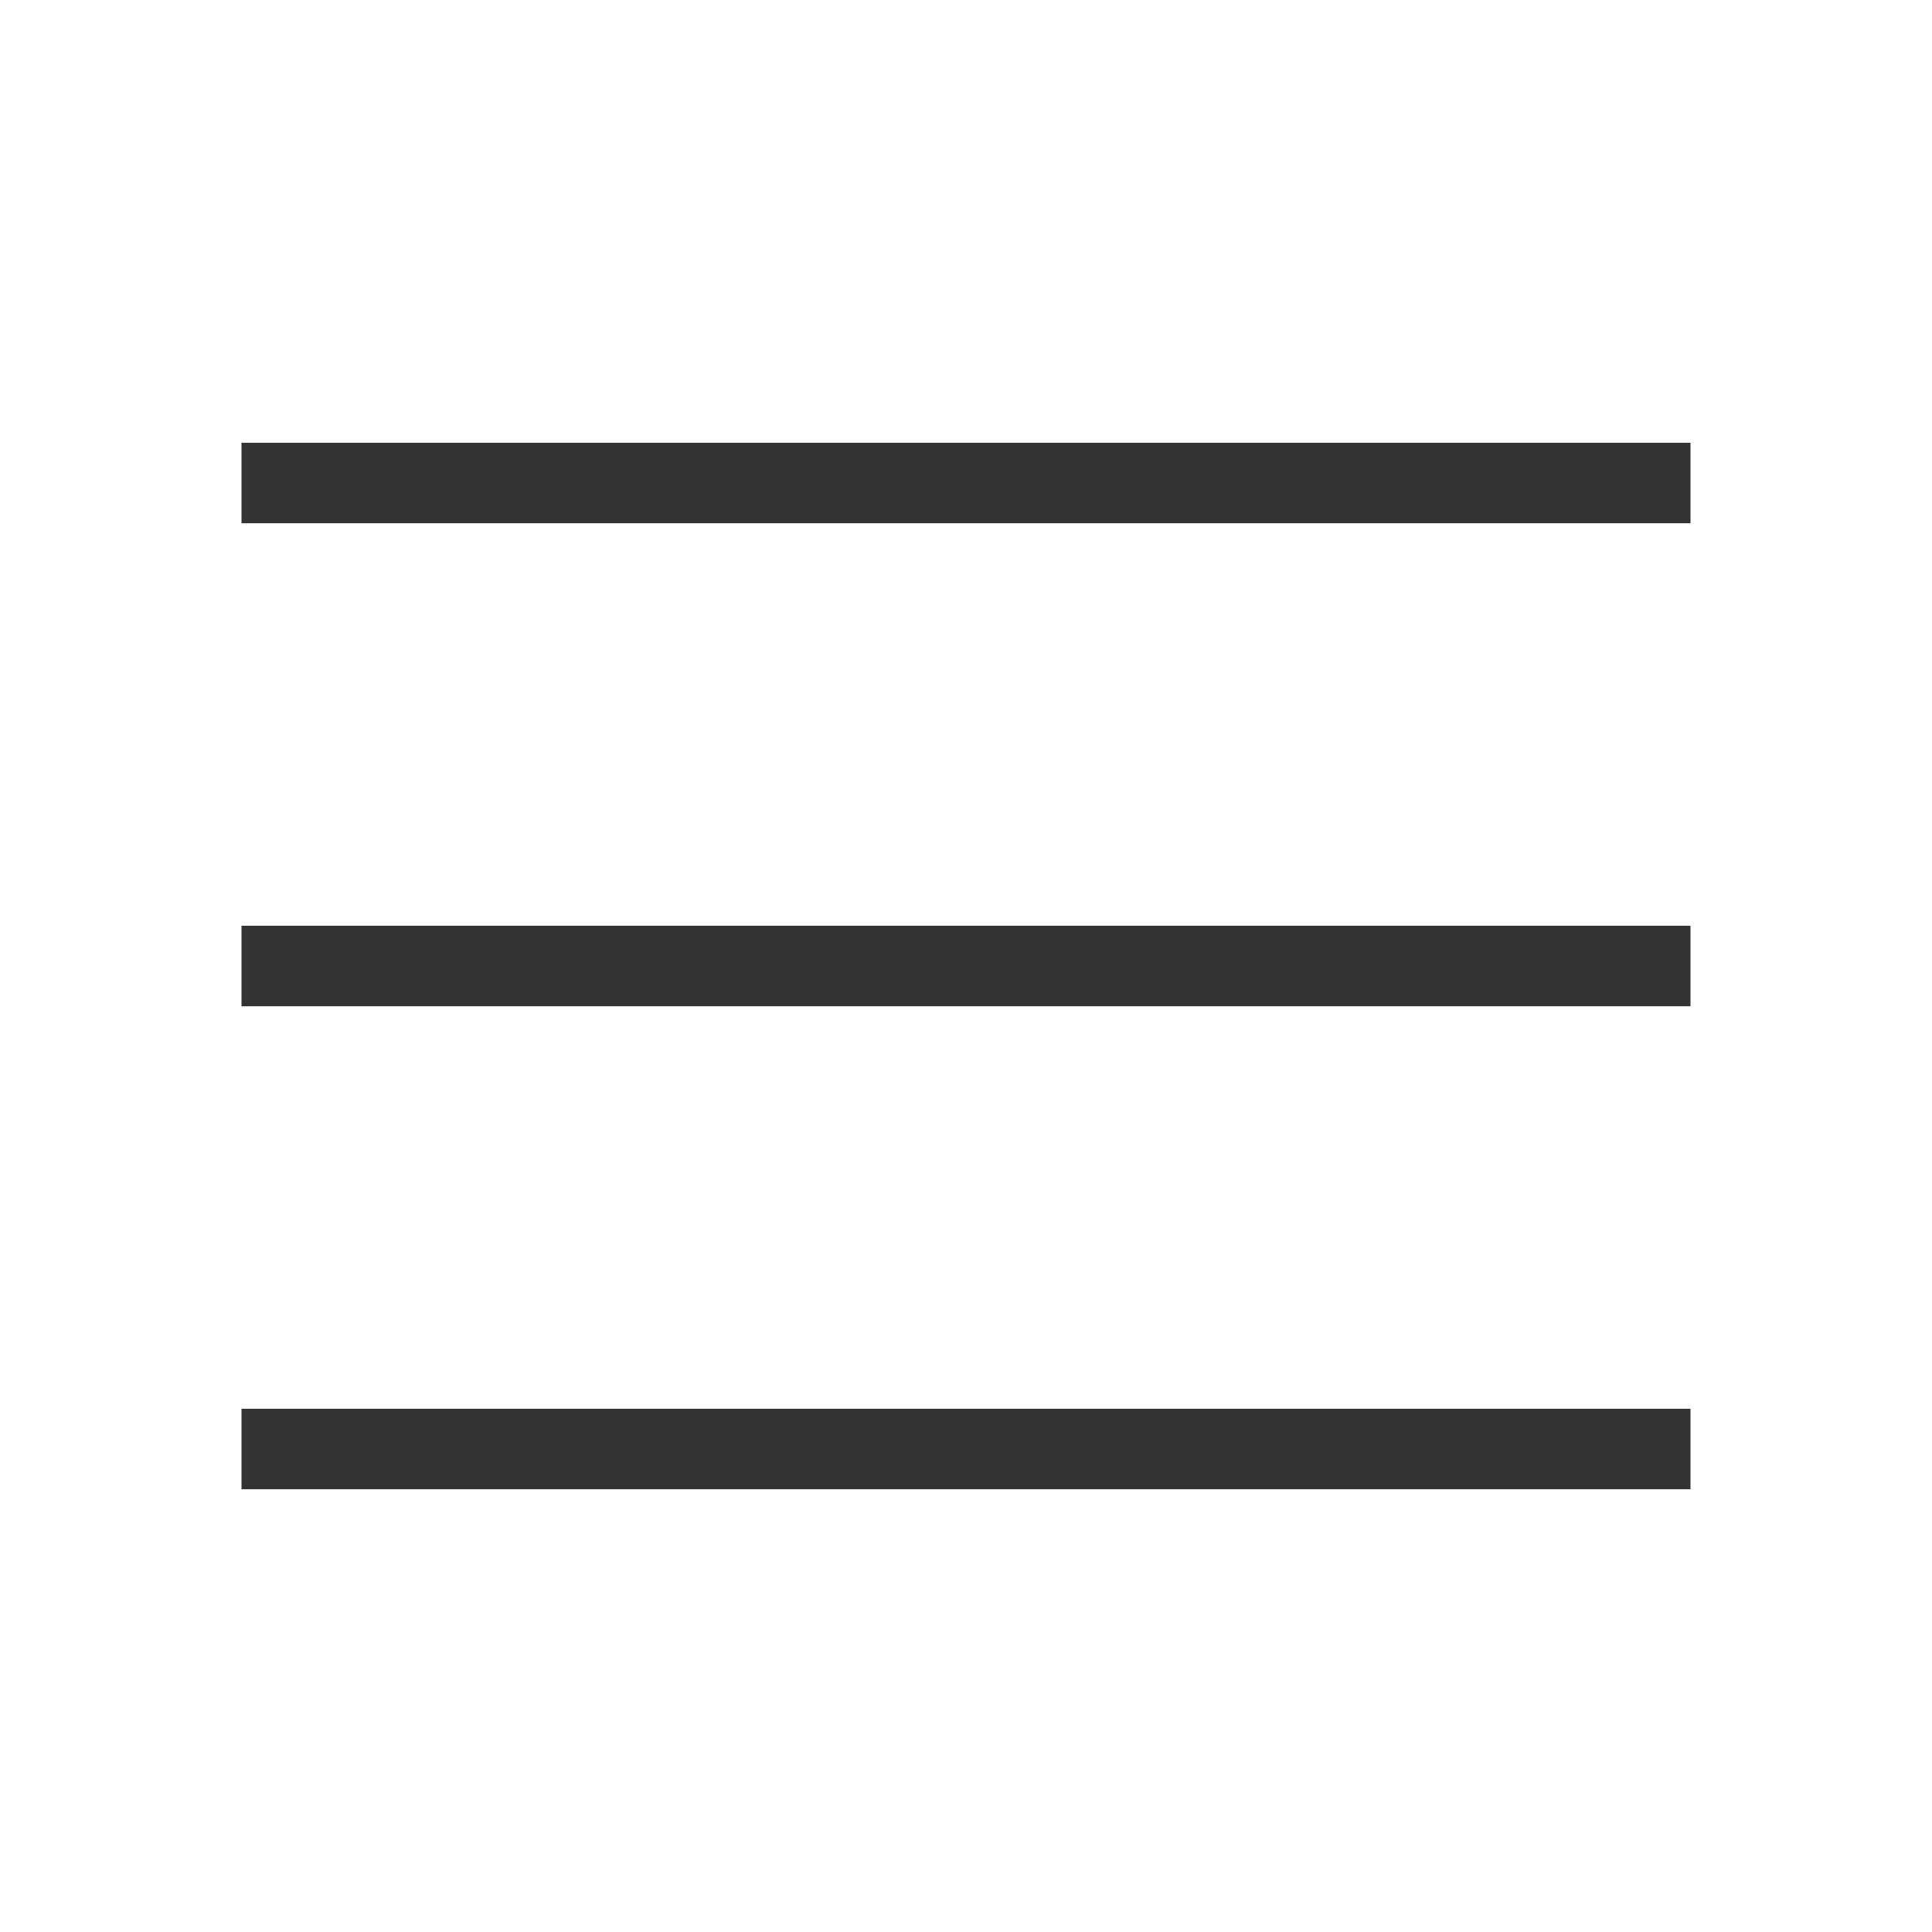
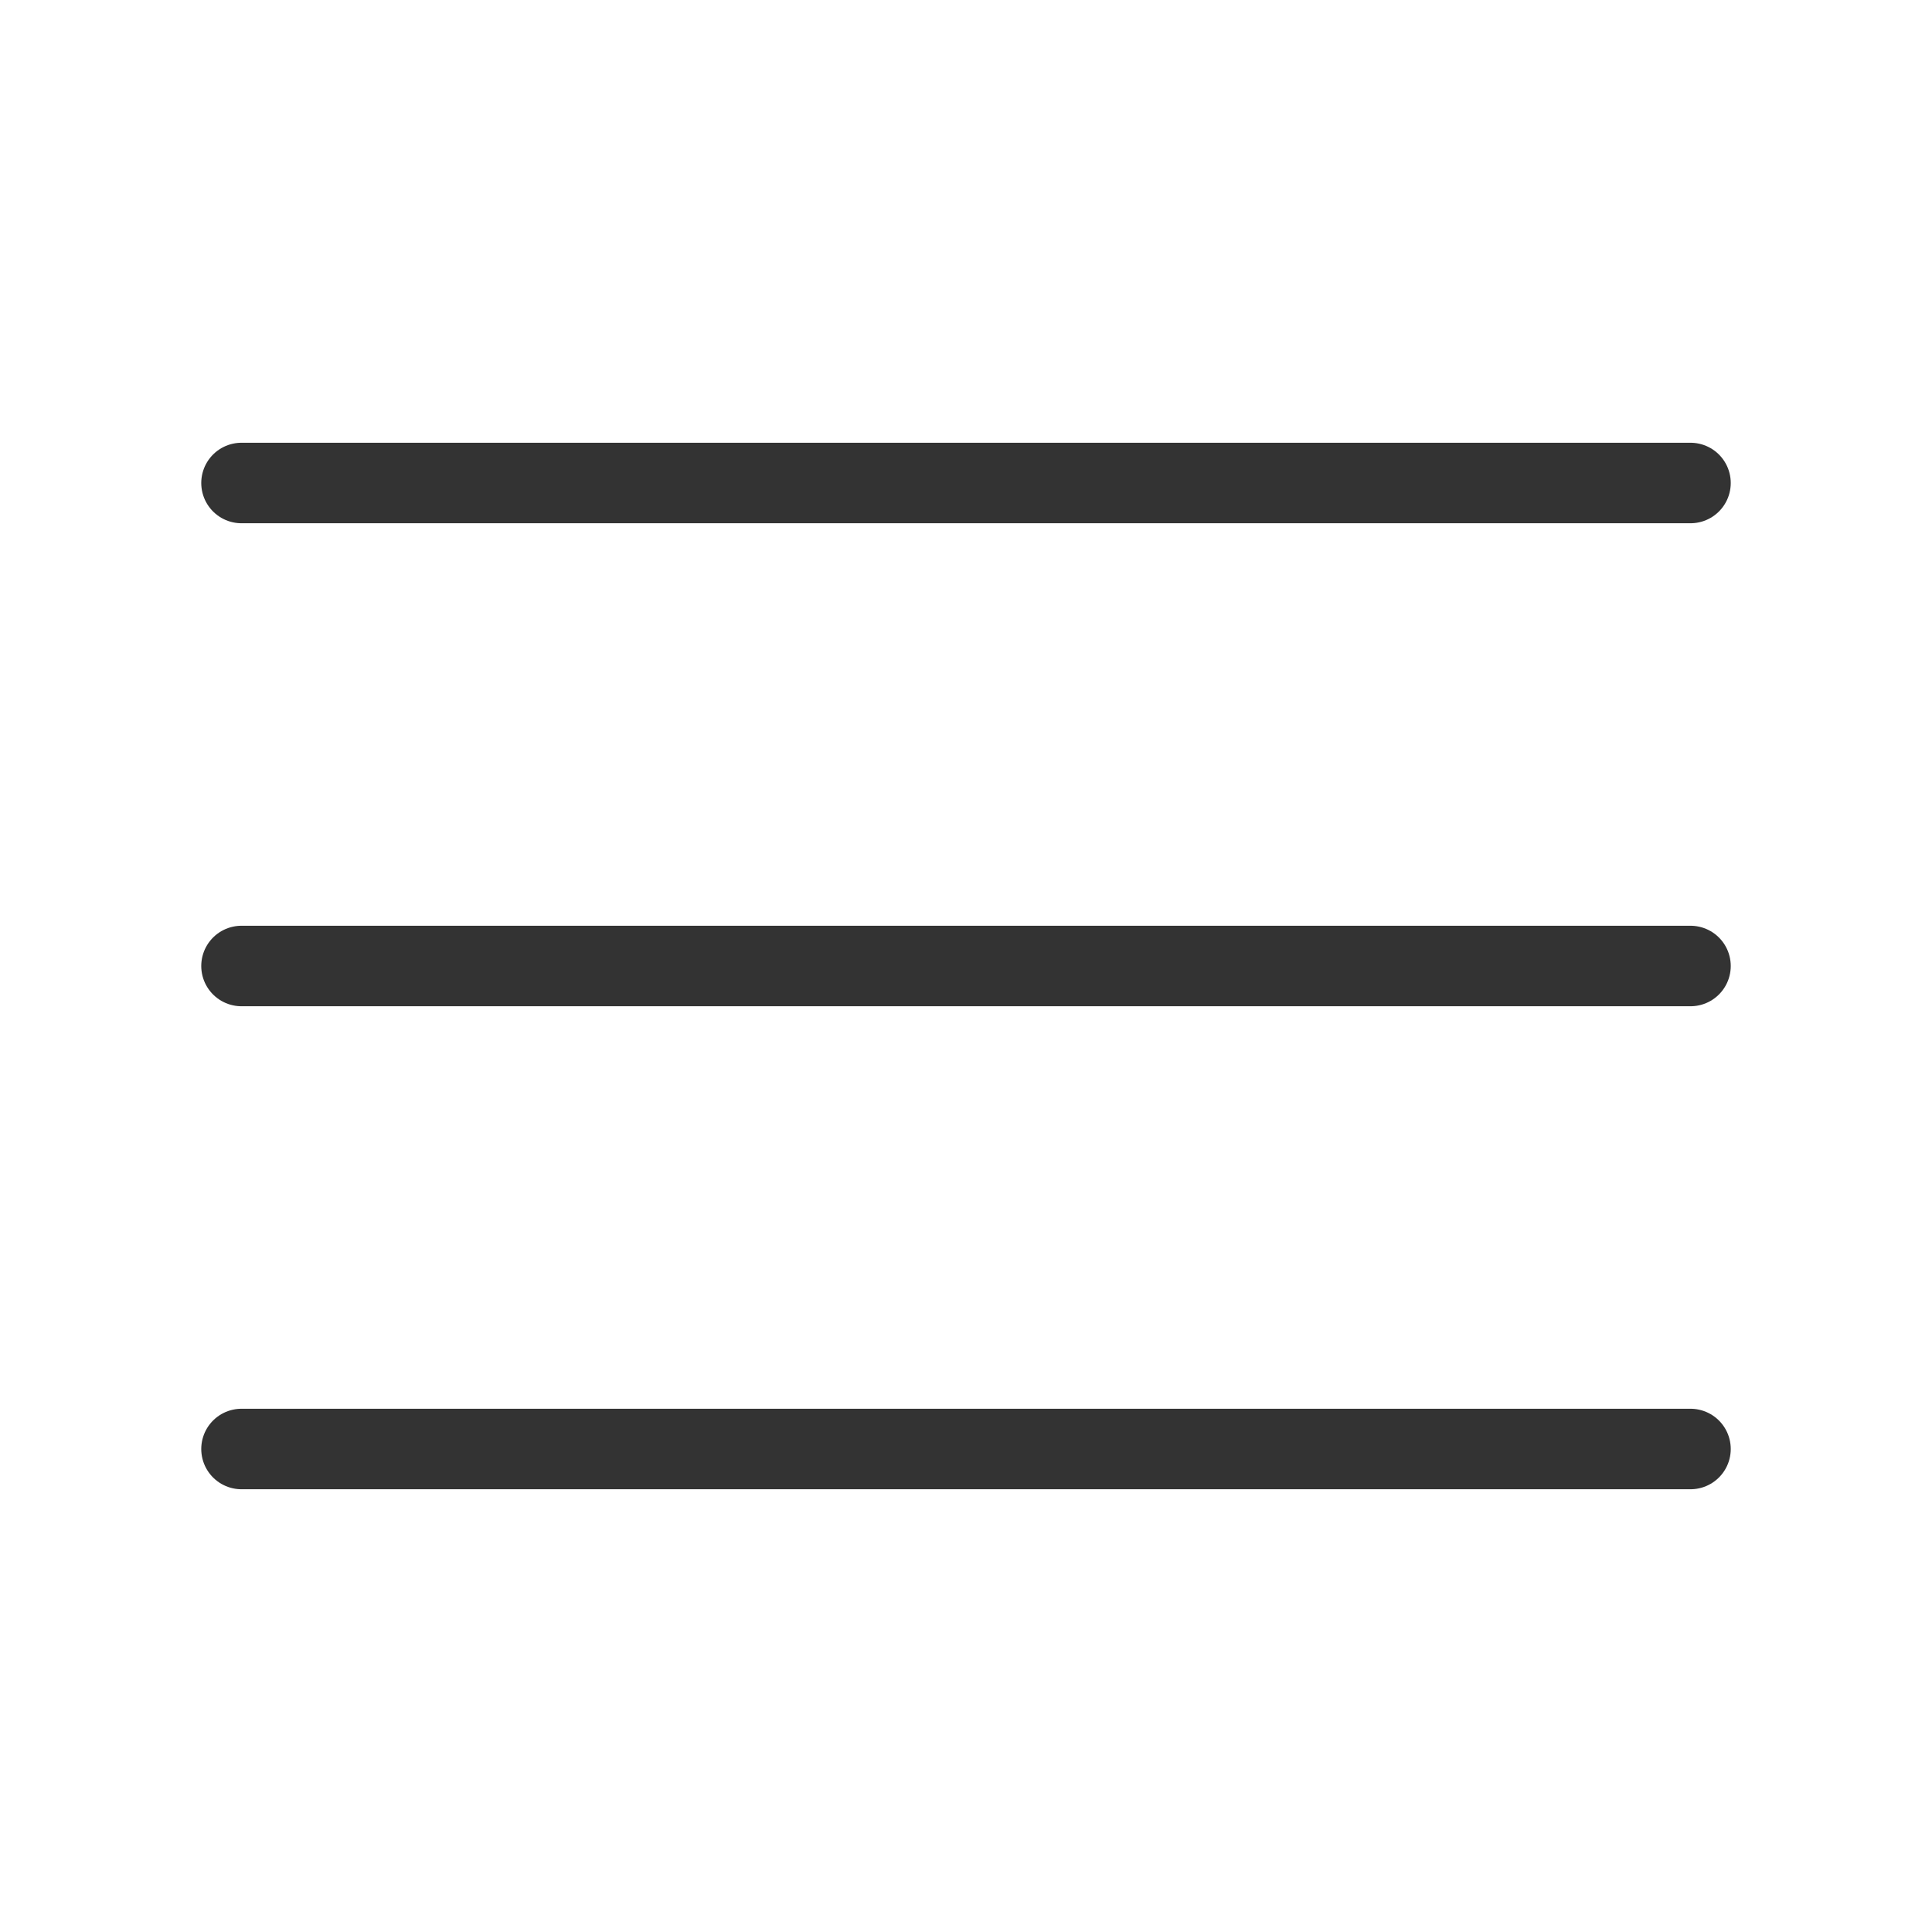
- <svg xmlns="http://www.w3.org/2000/svg" width="24" height="24" viewBox="0 0 24 24" fill="none" stroke="#333" strokeWidth="1" strokeLinecap="round" strokeLinejoin="round" class="feather feather-menu">
+ <svg xmlns="http://www.w3.org/2000/svg" width="24" height="24" viewBox="0 0 24 24" fill="none" stroke="#333" stroke-width="1" stroke-linecap="round" stroke-linejoin="round" class="feather feather-menu">
  <line x1="3" y1="12" x2="21" y2="12" />
  <line x1="3" y1="6" x2="21" y2="6" />
  <line x1="3" y1="18" x2="21" y2="18" />
</svg>
